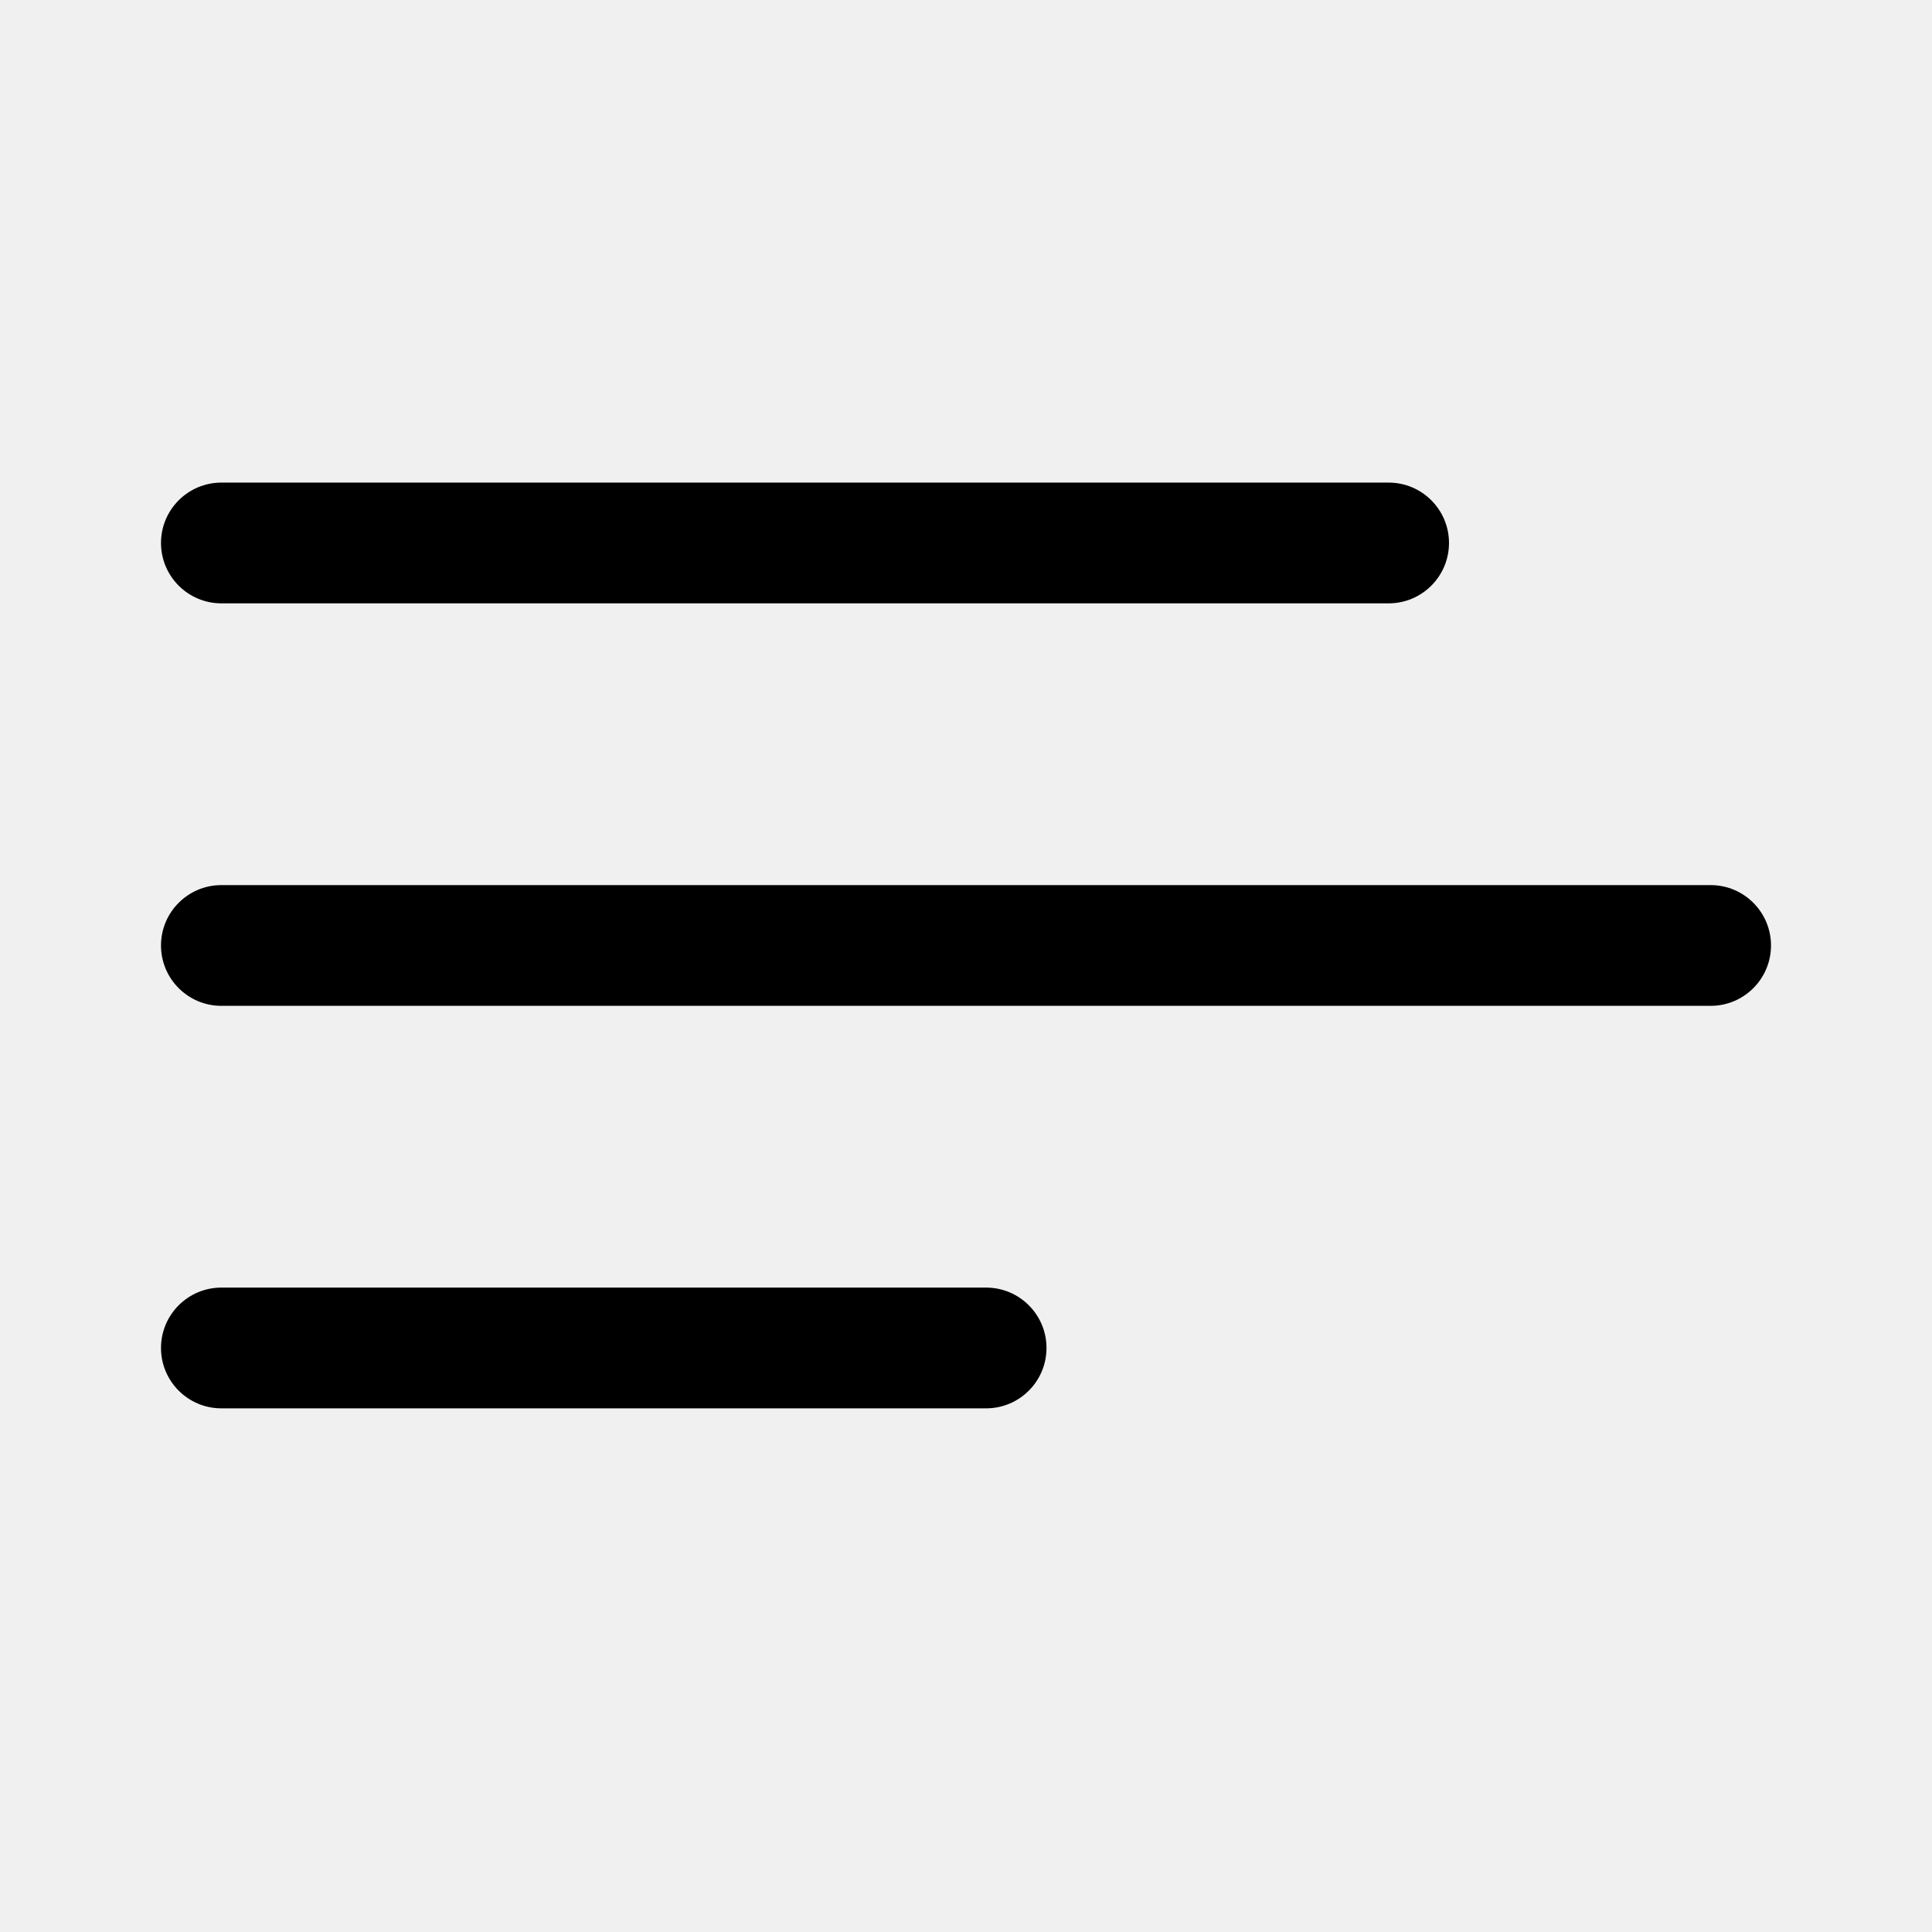
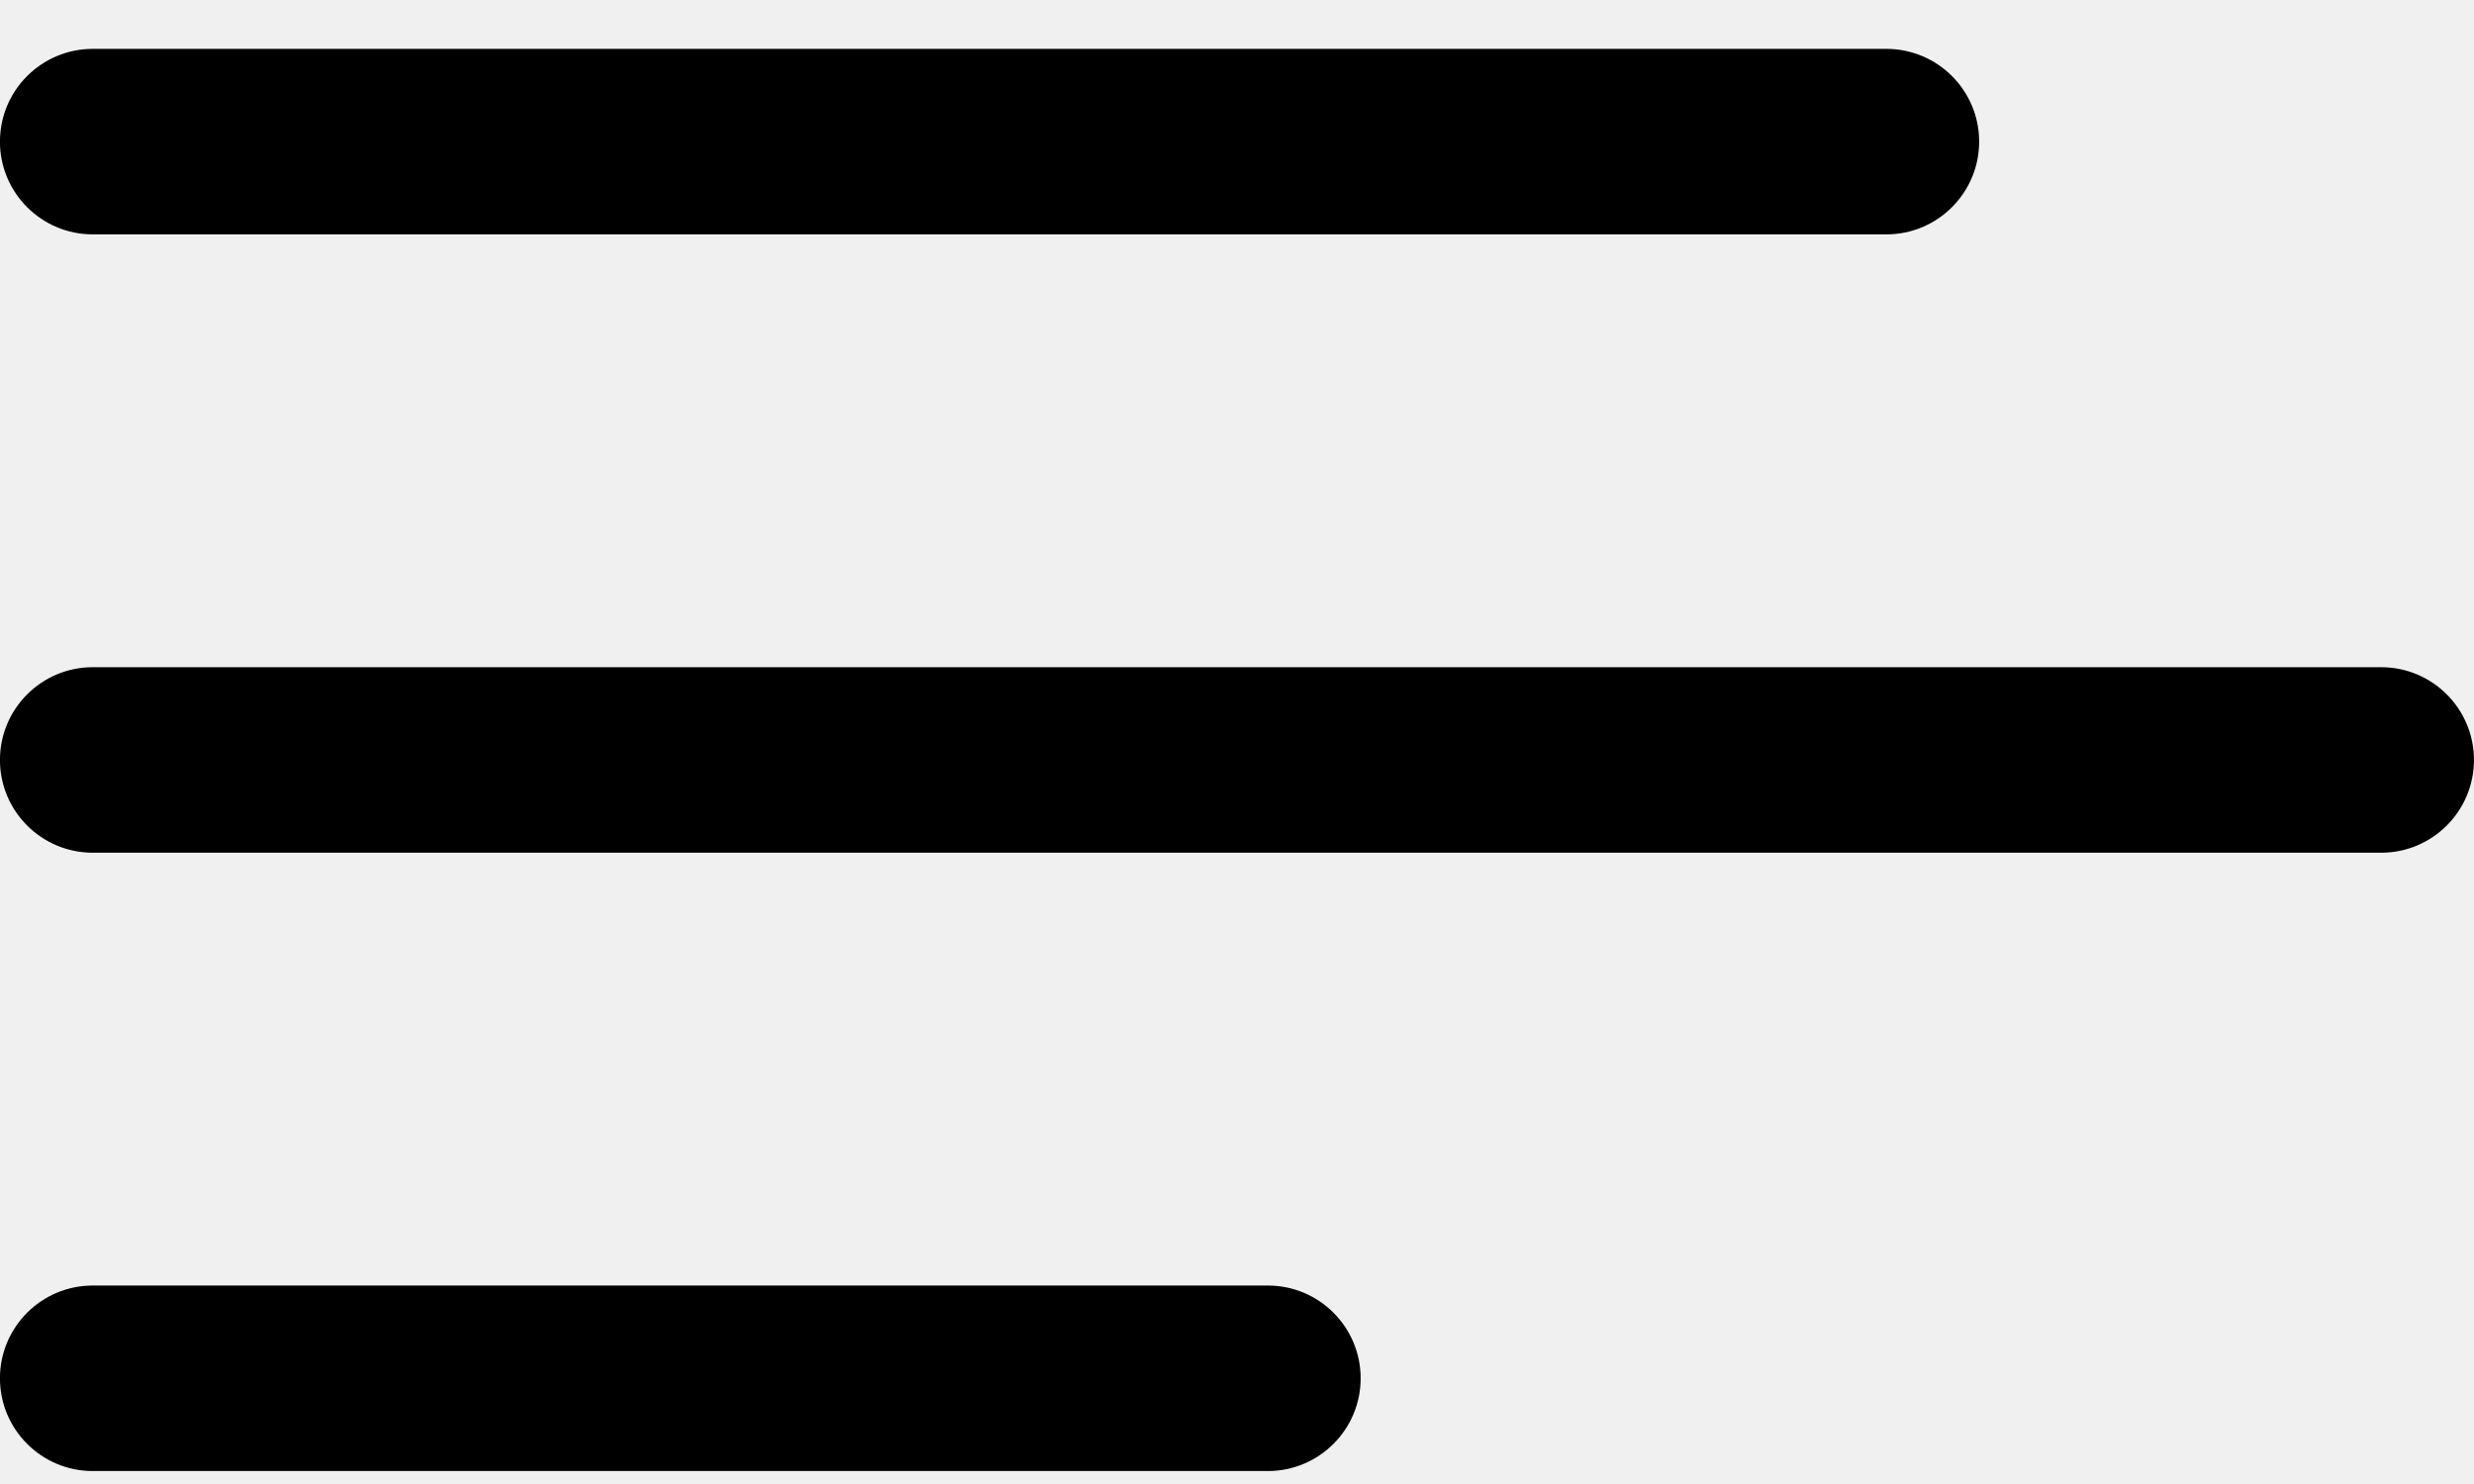
- <svg xmlns="http://www.w3.org/2000/svg" clip-rule="evenodd" fill-rule="evenodd" stroke-linejoin="round" stroke-miterlimit="2" viewBox="0 0 24 24">
-   <path d="m13 16.745c0-.414-.336-.75-.75-.75h-9.5c-.414 0-.75.336-.75.75s.336.75.75.75h9.5c.414 0 .75-.336.75-.75zm9-5c0-.414-.336-.75-.75-.75h-18.5c-.414 0-.75.336-.75.75s.336.75.75.75h18.5c.414 0 .75-.336.75-.75zm-4-5c0-.414-.336-.75-.75-.75h-14.5c-.414 0-.75.336-.75.75s.336.75.75.75h14.5c.414 0 .75-.336.75-.75z" fill-rule="nonzero" />
+ <svg xmlns="http://www.w3.org/2000/svg" width="50" height="30" viewBox="0 0 50 30" fill="none">
+   <g clip-path="url(#clip0_91_154)">
+     <path d="M27.499 27.863C27.499 26.828 26.659 25.988 25.624 25.988H1.874C0.839 25.988 -0.001 26.828 -0.001 27.863C-0.001 28.898 0.839 29.738 1.874 29.738H25.624C26.659 29.738 27.499 28.898 27.499 27.863ZM49.999 15.363C49.999 14.328 49.159 13.488 48.124 13.488H1.874C0.839 13.488 -0.001 14.328 -0.001 15.363C-0.001 16.398 0.839 17.238 1.874 17.238H48.124C49.159 17.238 49.999 16.398 49.999 15.363ZM39.999 2.863C39.999 1.828 39.159 0.988 38.124 0.988H1.874C0.839 0.988 -0.001 1.828 -0.001 2.863C-0.001 3.898 0.839 4.738 1.874 4.738H38.124C39.159 4.738 39.999 3.898 39.999 2.863Z" fill="black" />
+   </g>
+   <defs>
+     <clipPath id="clip0_91_154">
+       <rect width="50" height="30" fill="white" />
+     </clipPath>
+   </defs>
</svg>
